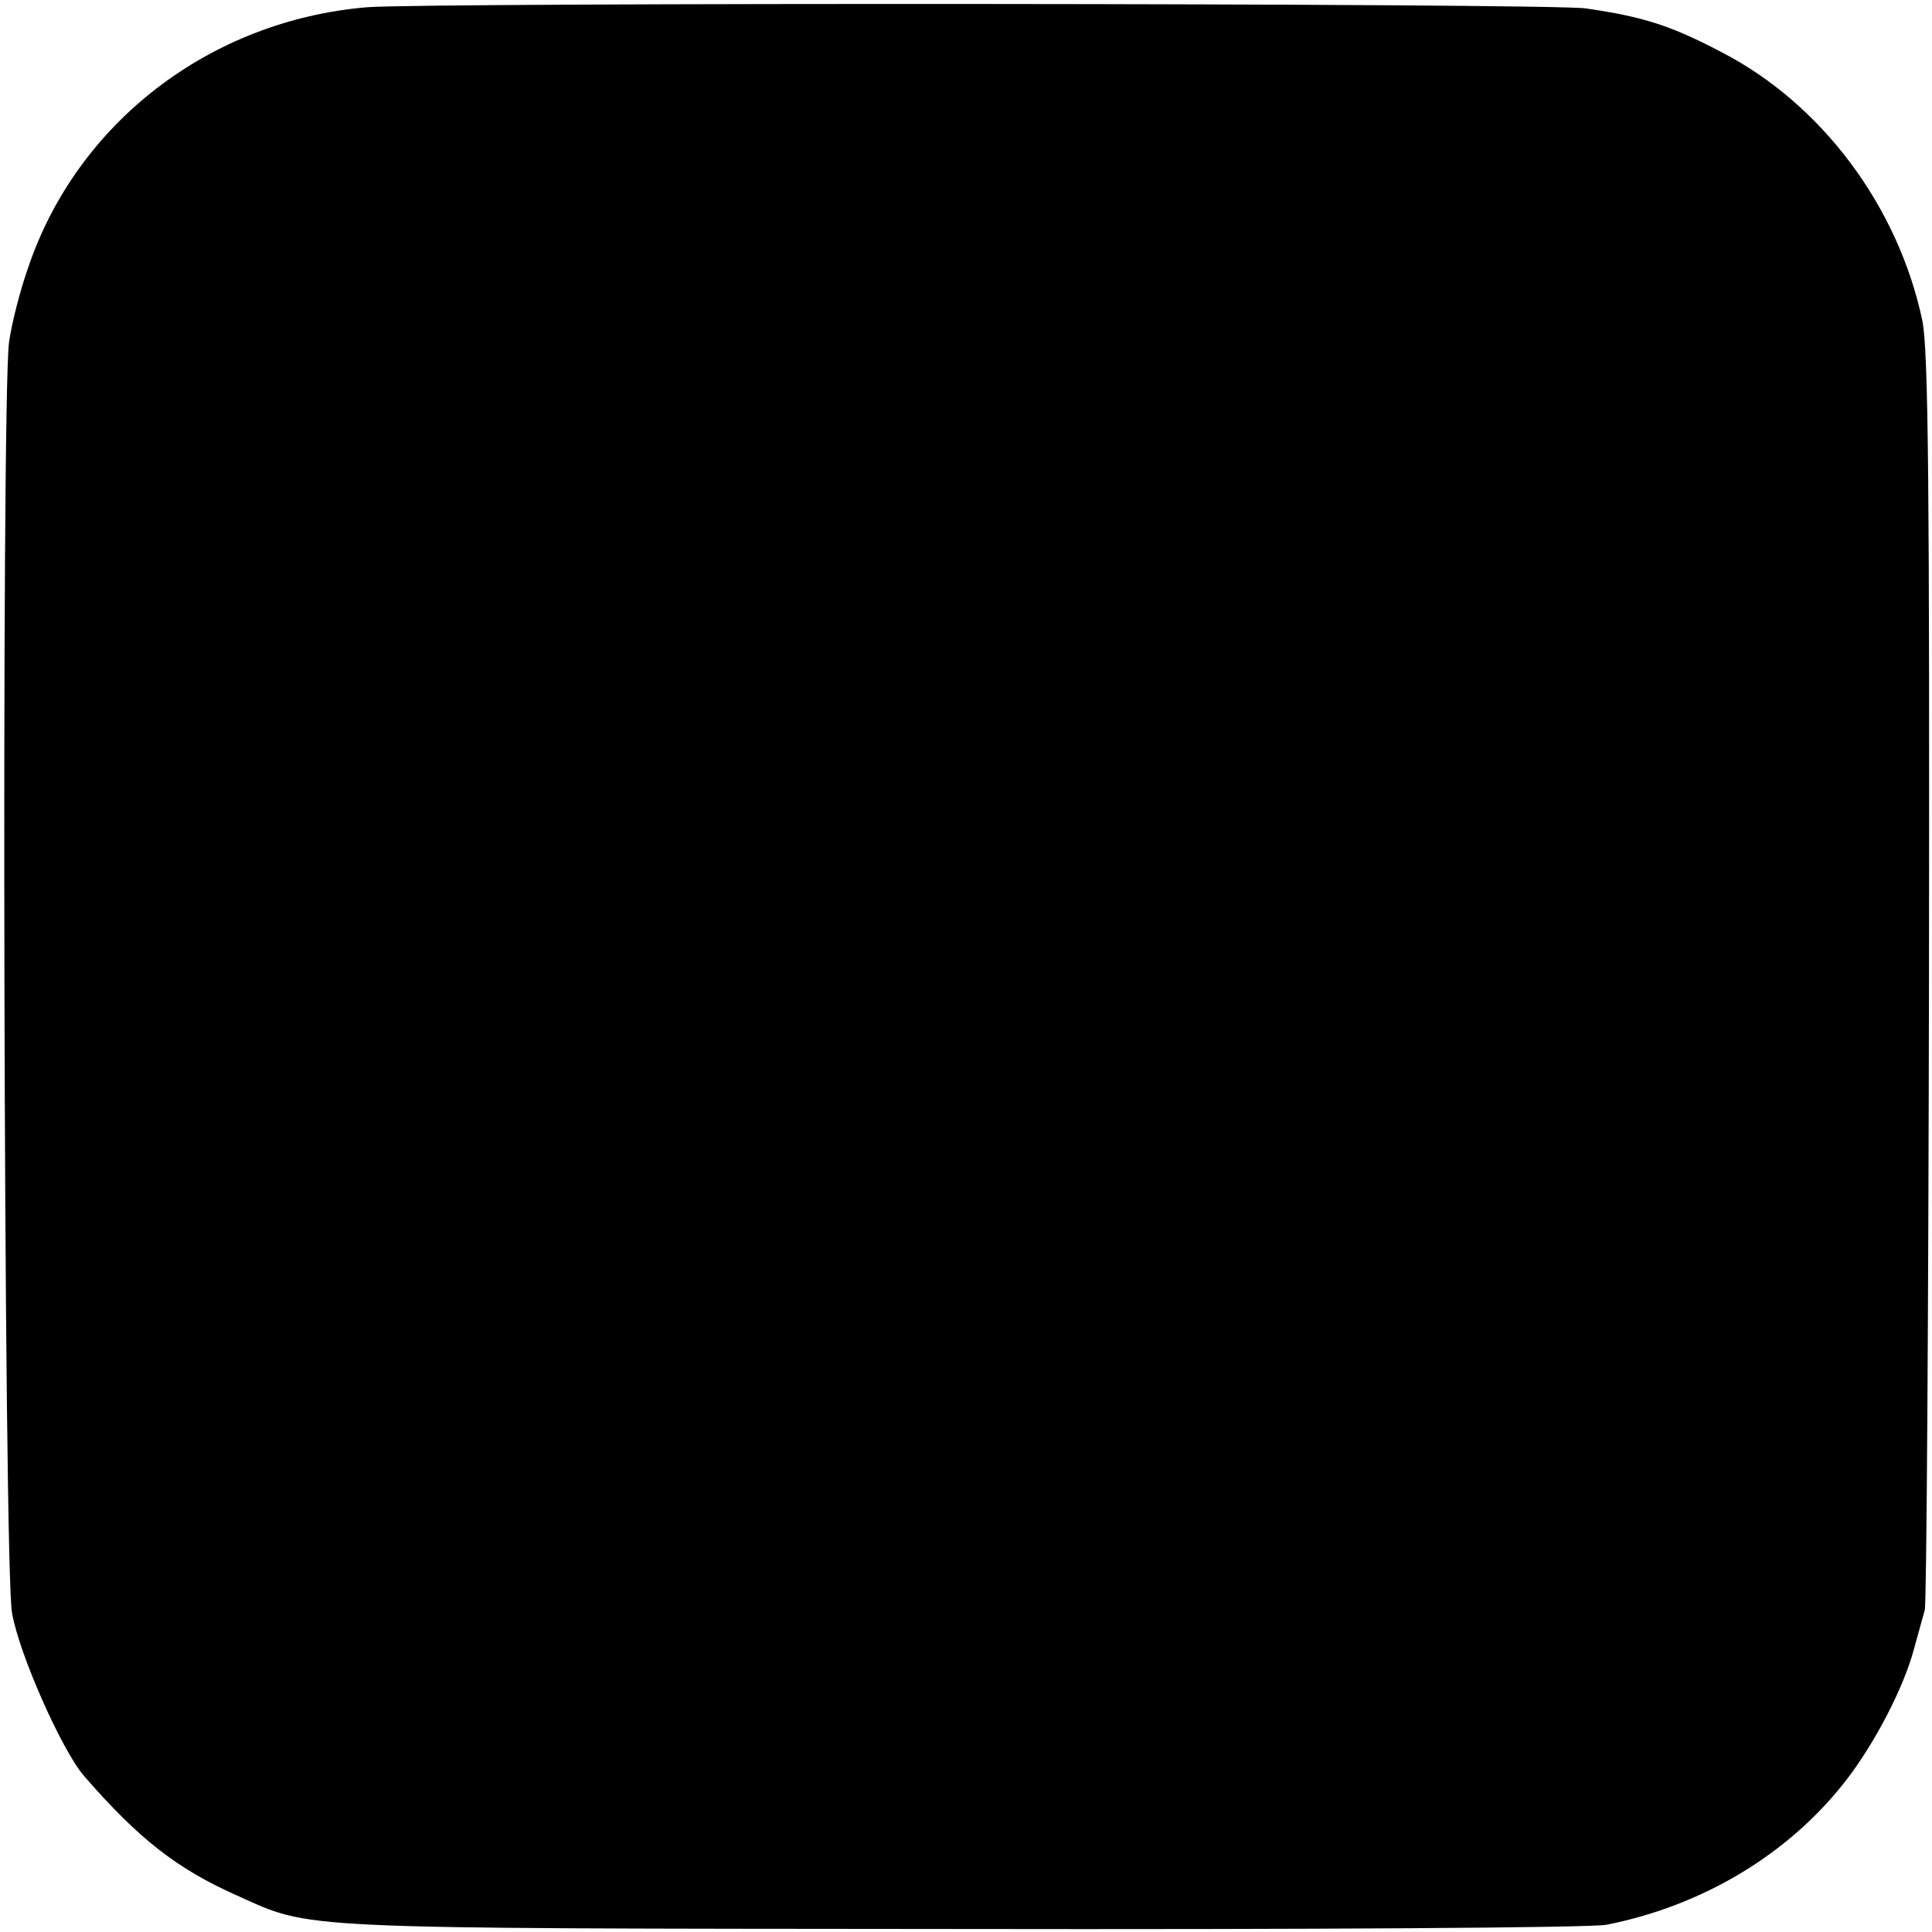
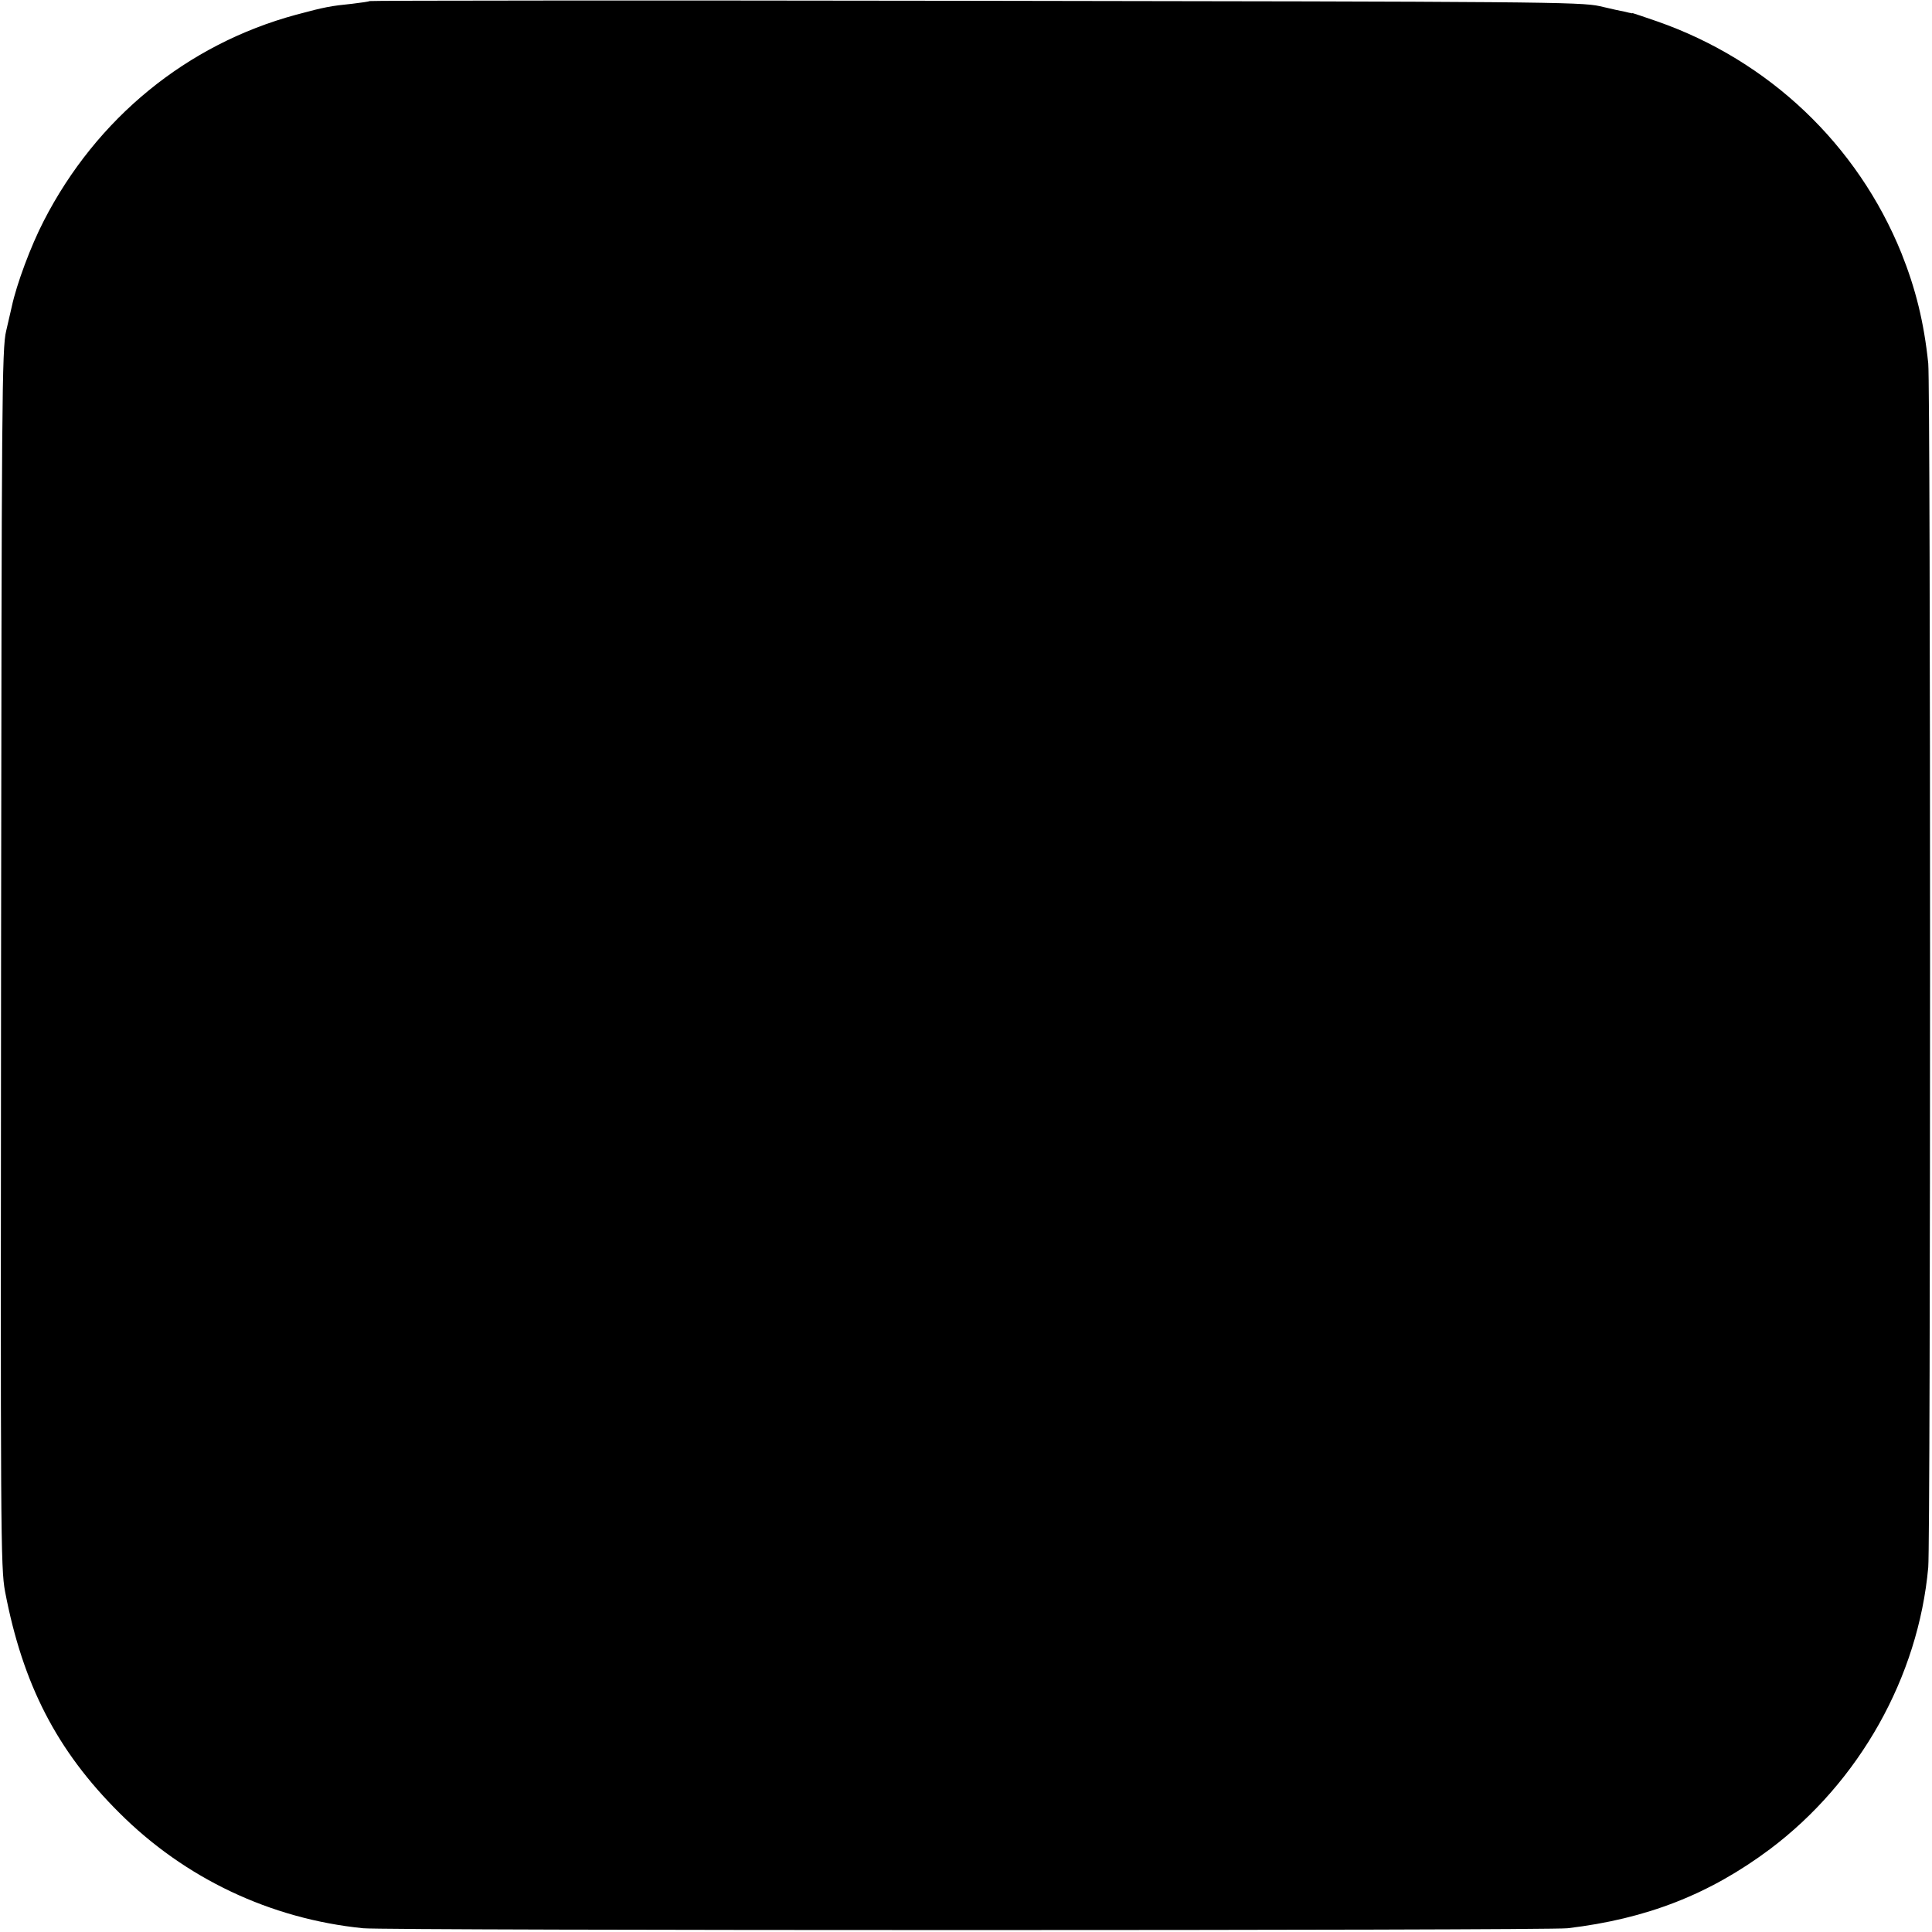
- <svg xmlns="http://www.w3.org/2000/svg" version="1.0" width="321pt" height="321pt" viewBox="0 0 321 321" preserveAspectRatio="xMidYMid meet">
-   <g transform="translate(0,321) scale(0.1,-0.1)" fill="#000000" stroke="none">
-     <path d="M610 3198 c-261 -22 -483 -192 -564 -435 -13 -37 -27 -92 -31 -122 -13 -96 -9 -2037 5 -2111 12 -69 83 -228 119 -270 91 -105 155 -155 254 -199 127 -57 80 -55 1196 -56 589 -1 1054 2 1080 7 162 32 305 119 399 241 47 61 95 153 112 217 7 25 15 54 18 65 3 11 6 483 7 1050 1 816 -1 1042 -11 1092 -40 190 -167 360 -333 446 -86 45 -130 59 -226 73 -57 9 -1924 10 -2025 2z" />
+ <svg xmlns="http://www.w3.org/2000/svg" version="1.0" width="721pt" height="721pt" viewBox="0 0 721 721" preserveAspectRatio="xMidYMid meet">
+   <g transform="translate(0,721) scale(0.1,-0.1)" fill="#000000" stroke="none">
+     <path d="M1379 7206 c-2 -2 -31 -6 -64 -10 -79 -8 -103 -12 -210 -41 -407 -110 -745 -386 -942 -770 -48 -93 -101 -235 -119 -319 -3 -12 -12 -52 -21 -91 -16 -64 -17 -266 -19 -2340 -2 -2146 -2 -2275 15 -2365 66 -346 193 -593 426 -825 245 -245 564 -396 910 -431 88 -9 4421 -9 4495 0 296 35 530 127 755 295 334 251 554 642 591 1052 9 99 9 4405 0 4493 -16 154 -47 278 -100 411 -164 405 -494 719 -911 865 -49 17 -91 31 -92 31 -2 -1 -4 -1 -5 0 -2 0 -12 2 -23 5 -11 2 -54 11 -95 21 -70 16 -239 17 -2331 20 -1241 2 -2258 1 -2260 -1z" />
  </g>
</svg>
